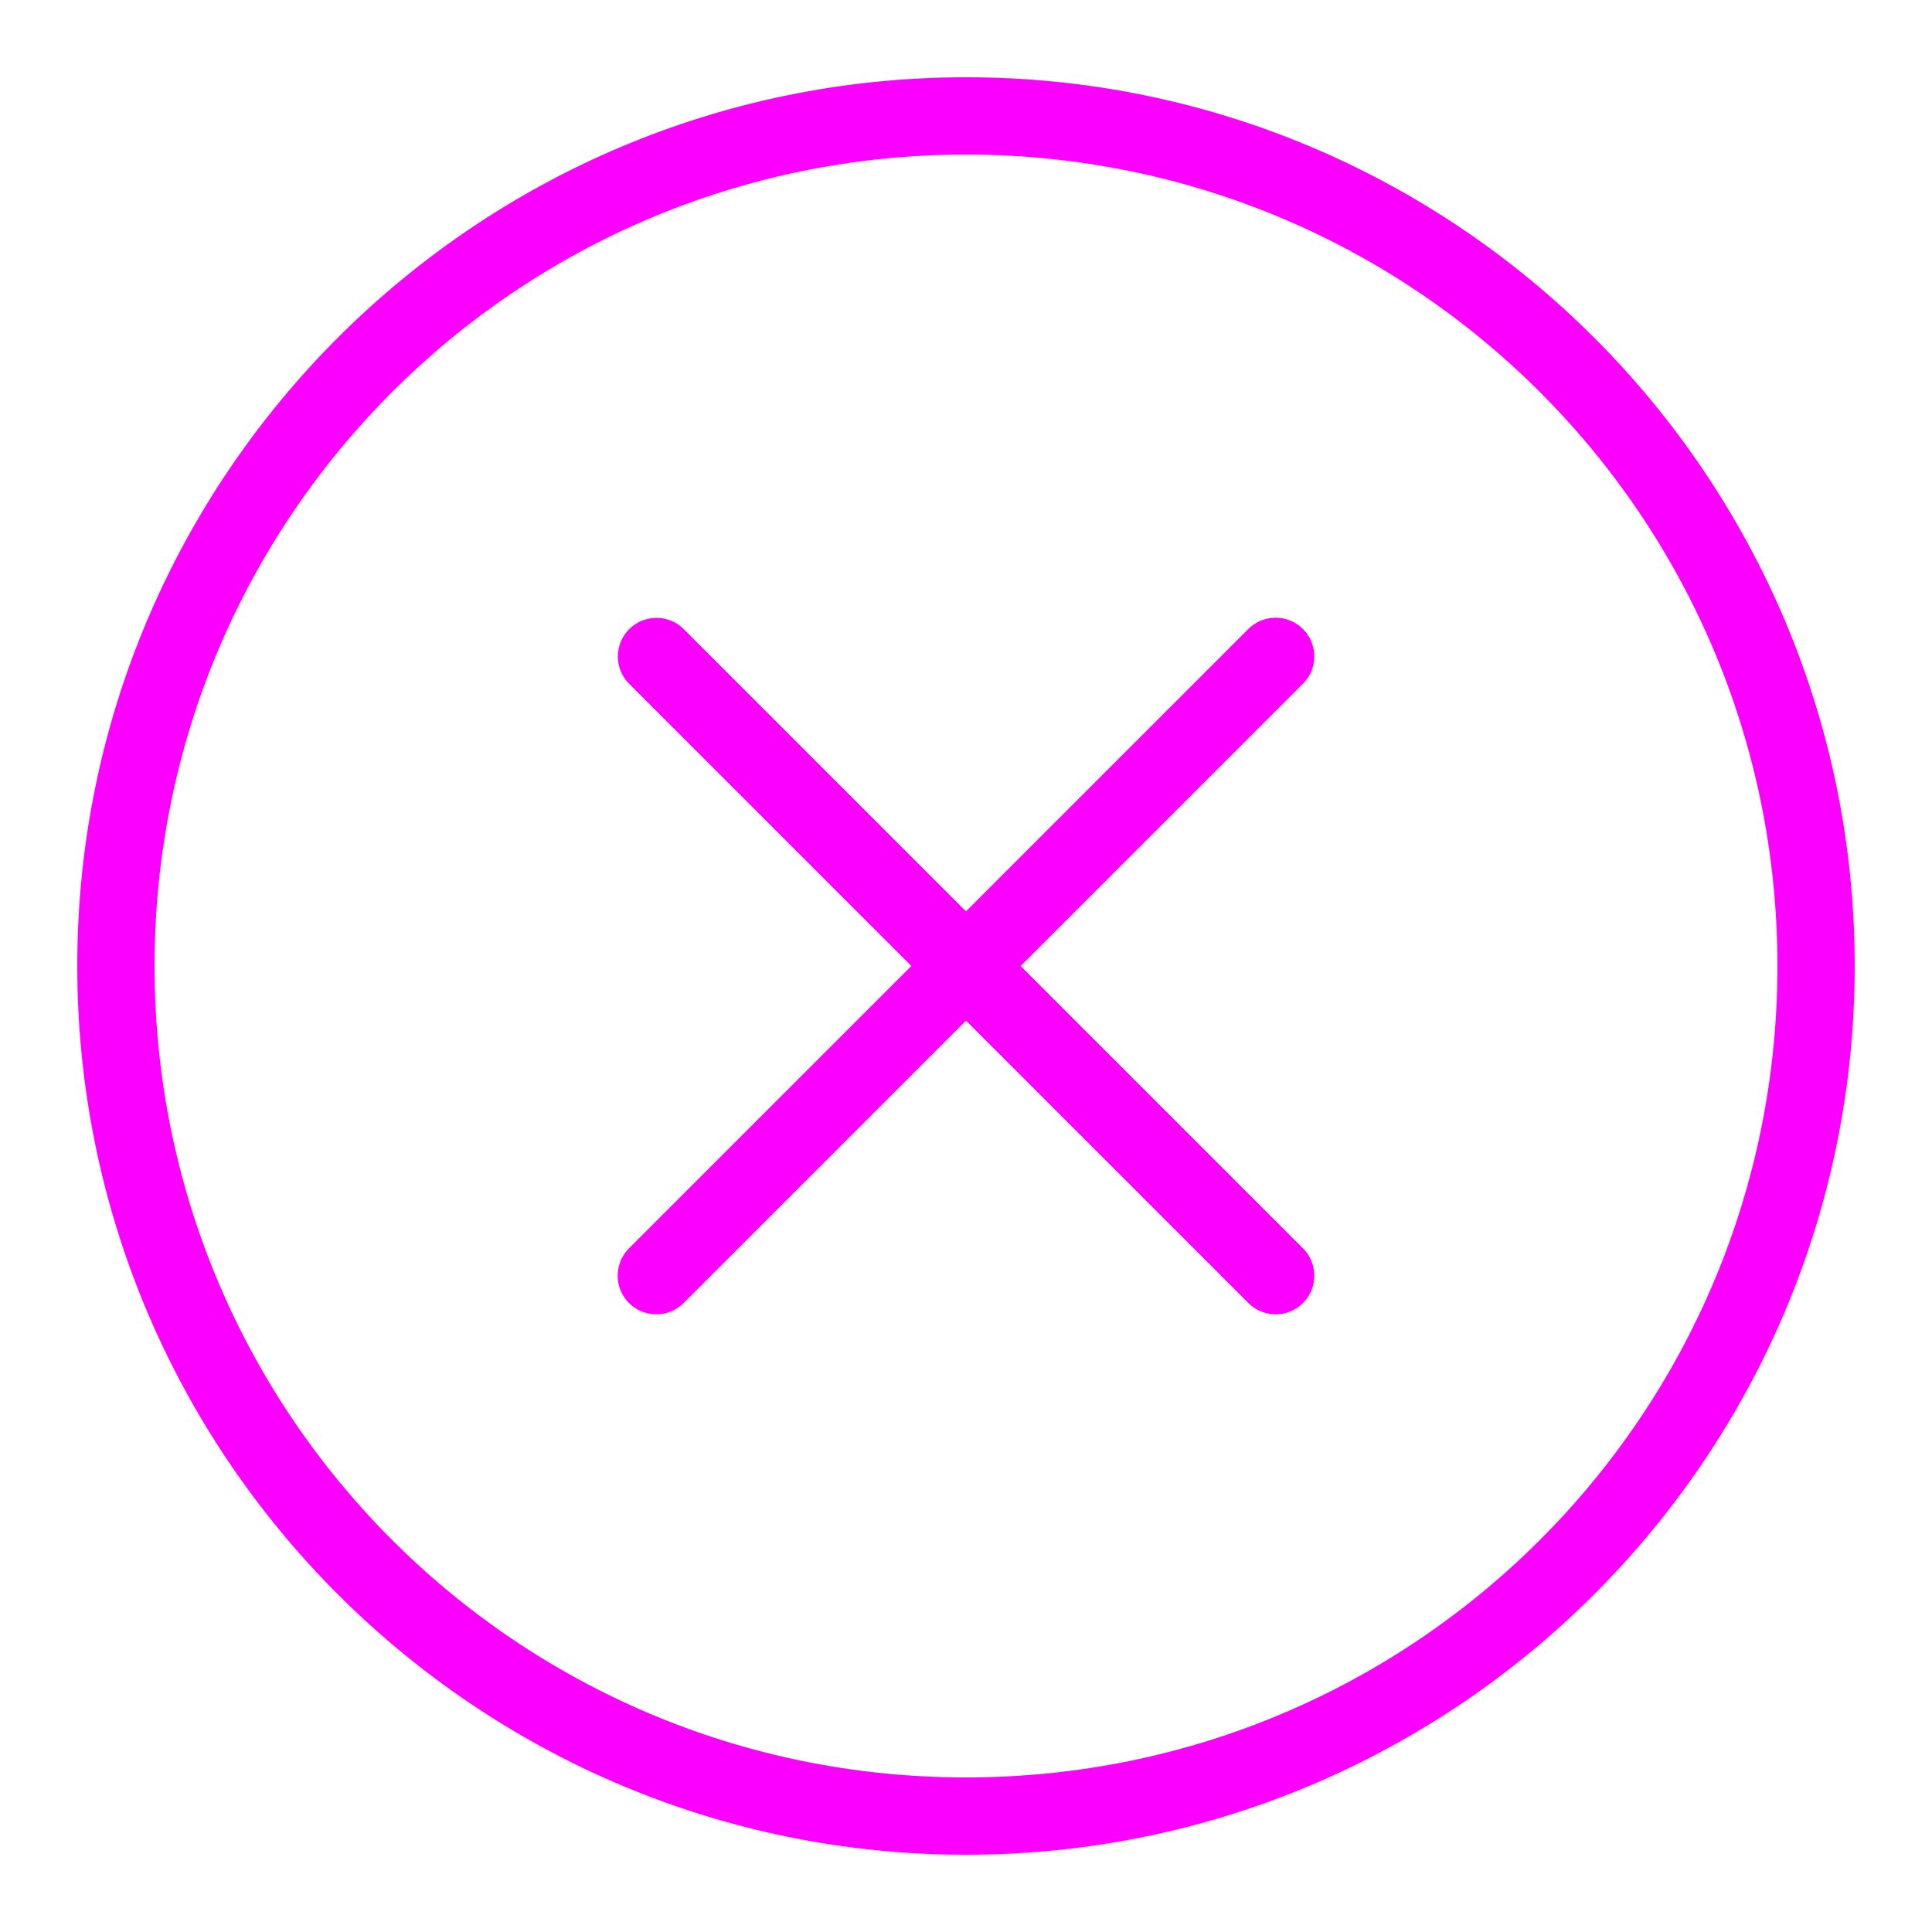
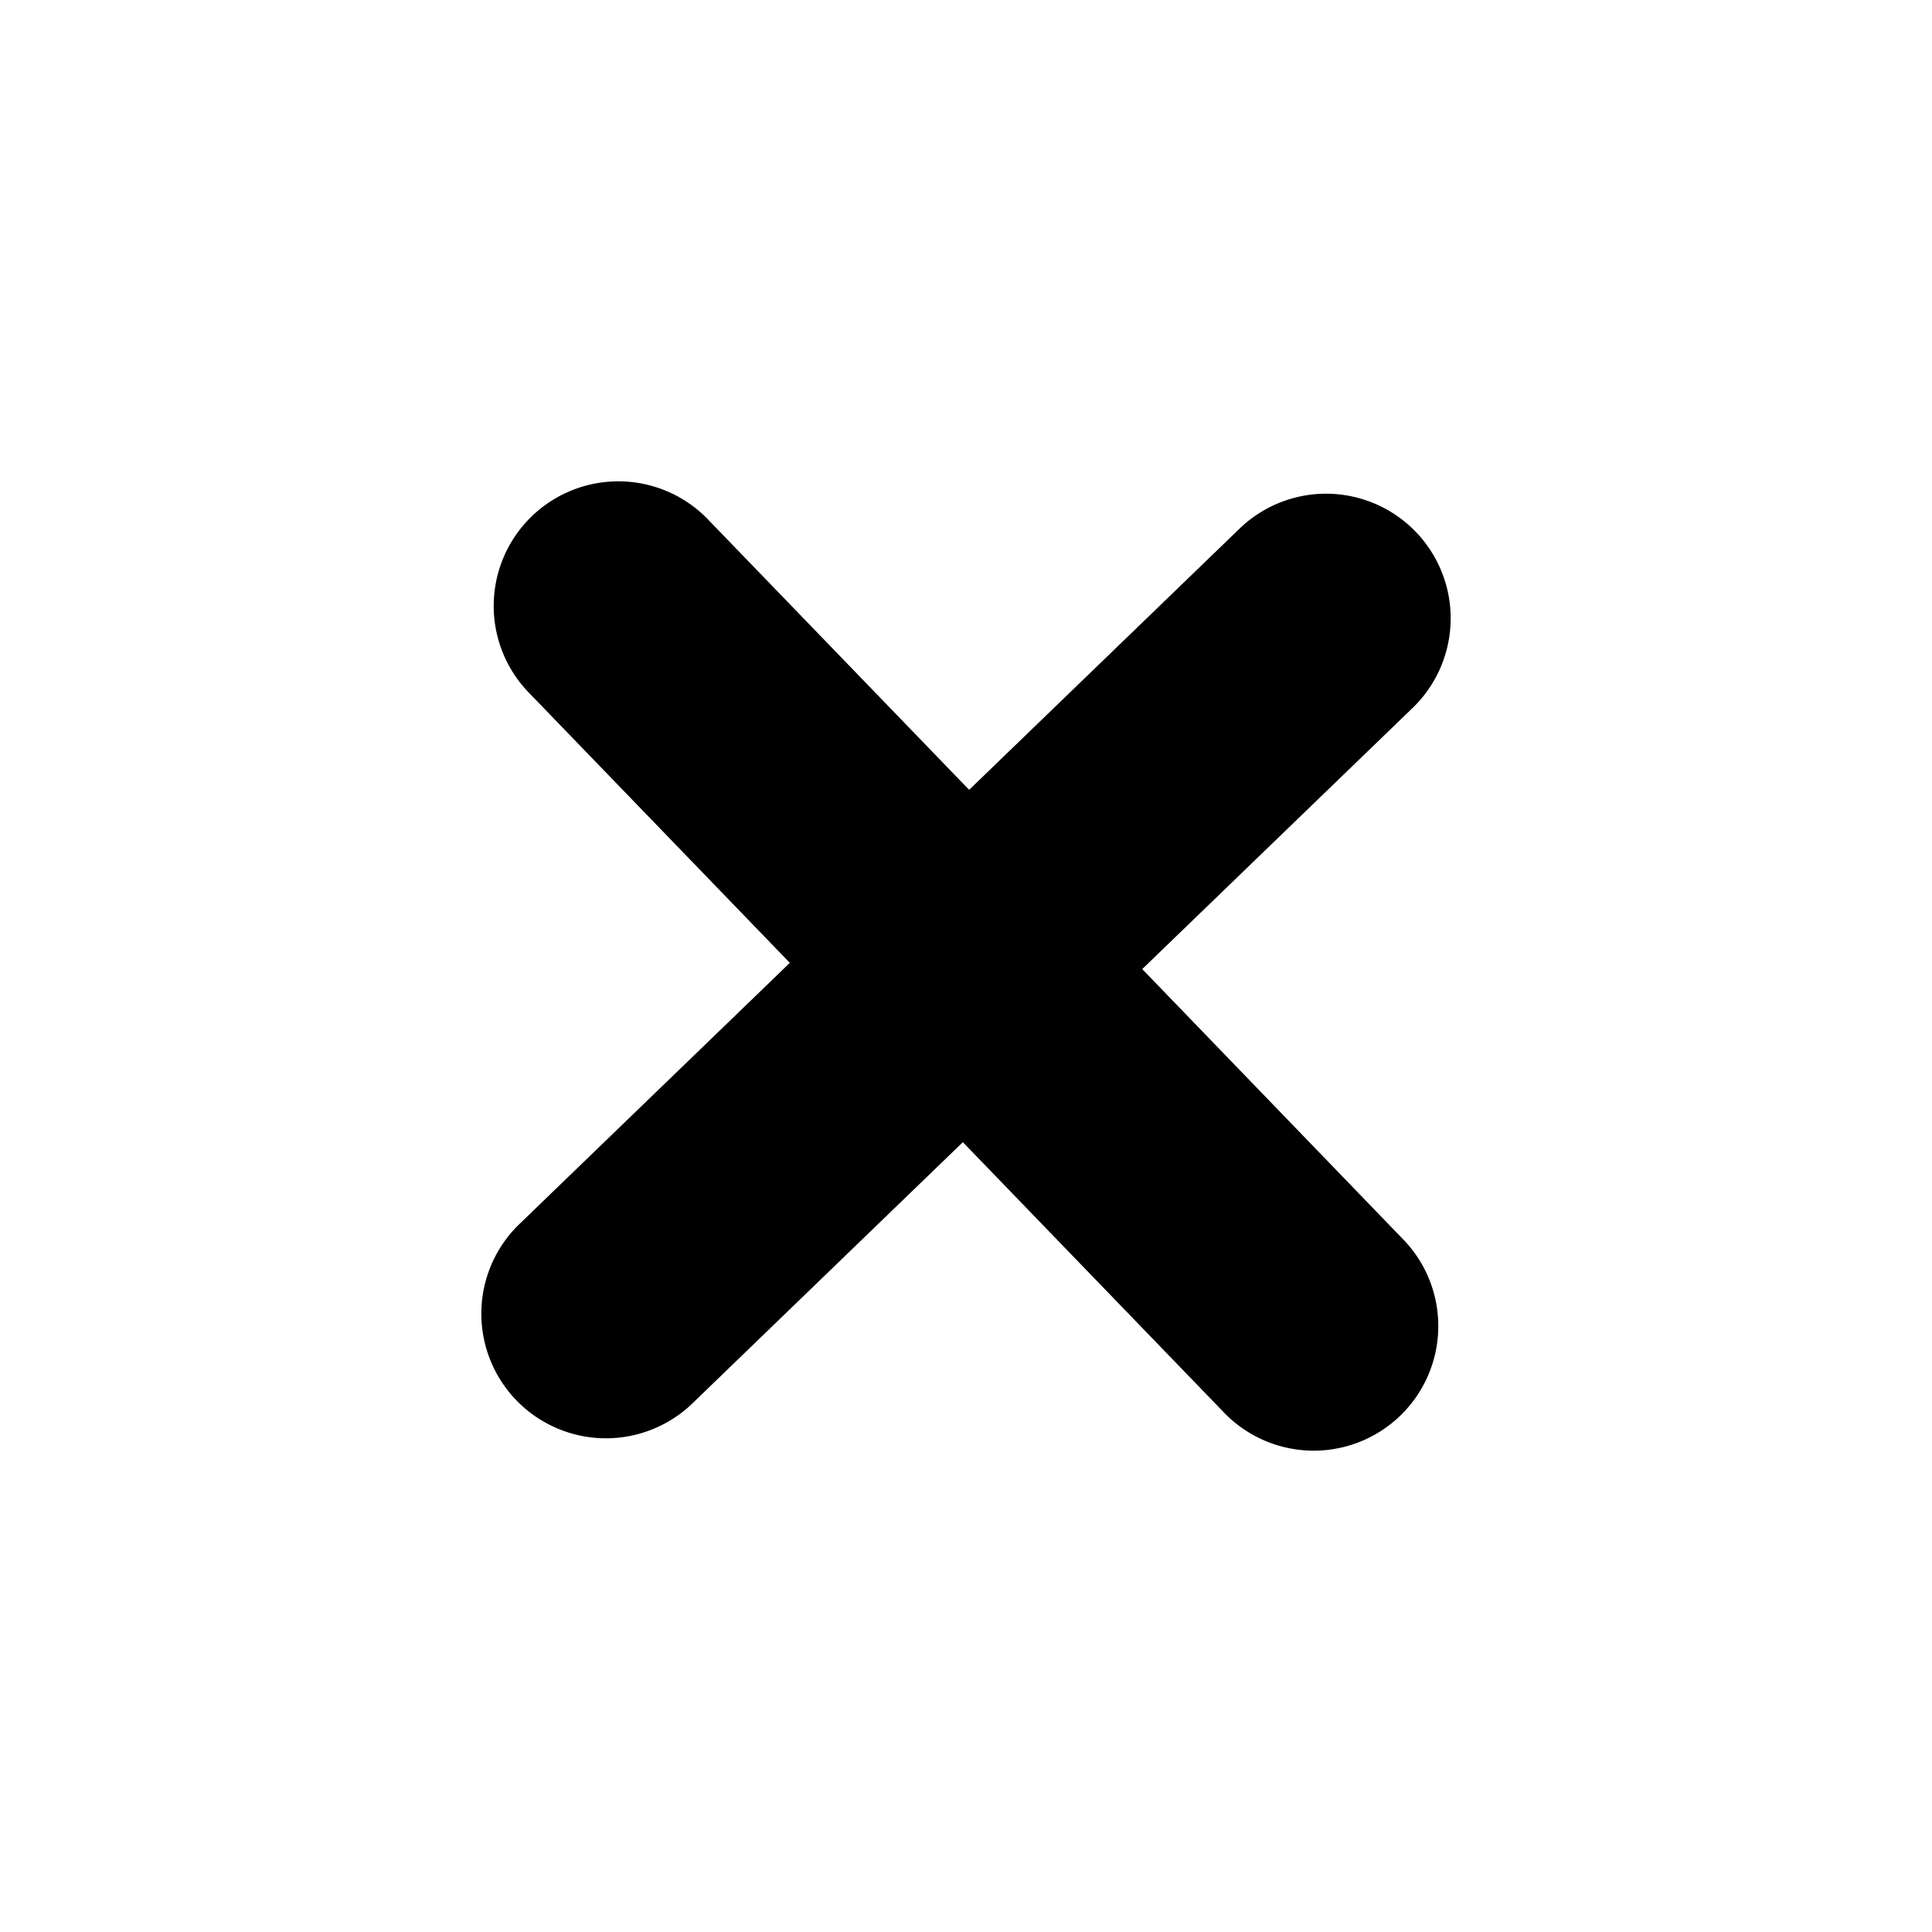
- <svg xmlns="http://www.w3.org/2000/svg" viewBox="0,0,256,256" width="50px" height="50px">
-   <g fill="#fb00ff" fill-rule="nonzero" stroke="none" stroke-width="1" stroke-linecap="butt" stroke-linejoin="miter" stroke-miterlimit="10" stroke-dasharray="" stroke-dashoffset="0" font-family="none" font-weight="none" font-size="none" text-anchor="none" style="mix-blend-mode: normal">
-     <g transform="scale(5.12,5.12)">
-       <path d="M25,2c-12.69,0 -23,10.31 -23,23c0,12.69 10.31,23 23,23c12.69,0 23,-10.31 23,-23c0,-12.69 -10.31,-23 -23,-23zM25,4c11.61,0 21,9.39 21,21c0,11.61 -9.39,21 -21,21c-11.61,0 -21,-9.39 -21,-21c0,-11.61 9.39,-21 21,-21zM32.99,15.986c-0.264,0.006 -0.514,0.116 -0.697,0.307l-7.293,7.293l-7.293,-7.293c-0.188,-0.194 -0.447,-0.303 -0.717,-0.303c-0.407,0 -0.773,0.247 -0.926,0.624c-0.153,0.377 -0.063,0.809 0.229,1.093l7.293,7.293l-7.293,7.293c-0.261,0.251 -0.366,0.623 -0.275,0.974c0.091,0.35 0.365,0.624 0.715,0.715c0.35,0.091 0.723,-0.014 0.974,-0.275l7.293,-7.293l7.293,7.293c0.251,0.261 0.623,0.366 0.974,0.275c0.35,-0.091 0.624,-0.365 0.715,-0.715c0.091,-0.35 -0.014,-0.723 -0.275,-0.974l-7.293,-7.293l7.293,-7.293c0.297,-0.286 0.389,-0.725 0.23,-1.105c-0.159,-0.381 -0.535,-0.625 -0.947,-0.615z" />
-     </g>
-   </g>
+ <svg xmlns="http://www.w3.org/2000/svg" width="40px" height="40px" viewBox="0 0 16 16">
+   <path d="M9.459 8.025l2.15 2.227a1.032 1.032 0 1 1-1.485 1.433l-2.15-2.226-2.226 2.15a1.032 1.032 0 1 1-1.433-1.485l2.226-2.15-2.15-2.226a1.032 1.032 0 1 1 1.485-1.433l2.15 2.226 2.226-2.15a1.032 1.032 0 1 1 1.433 1.485l-2.226 2.15z" fill="#000000" fill-rule="evenodd" />
</svg>
